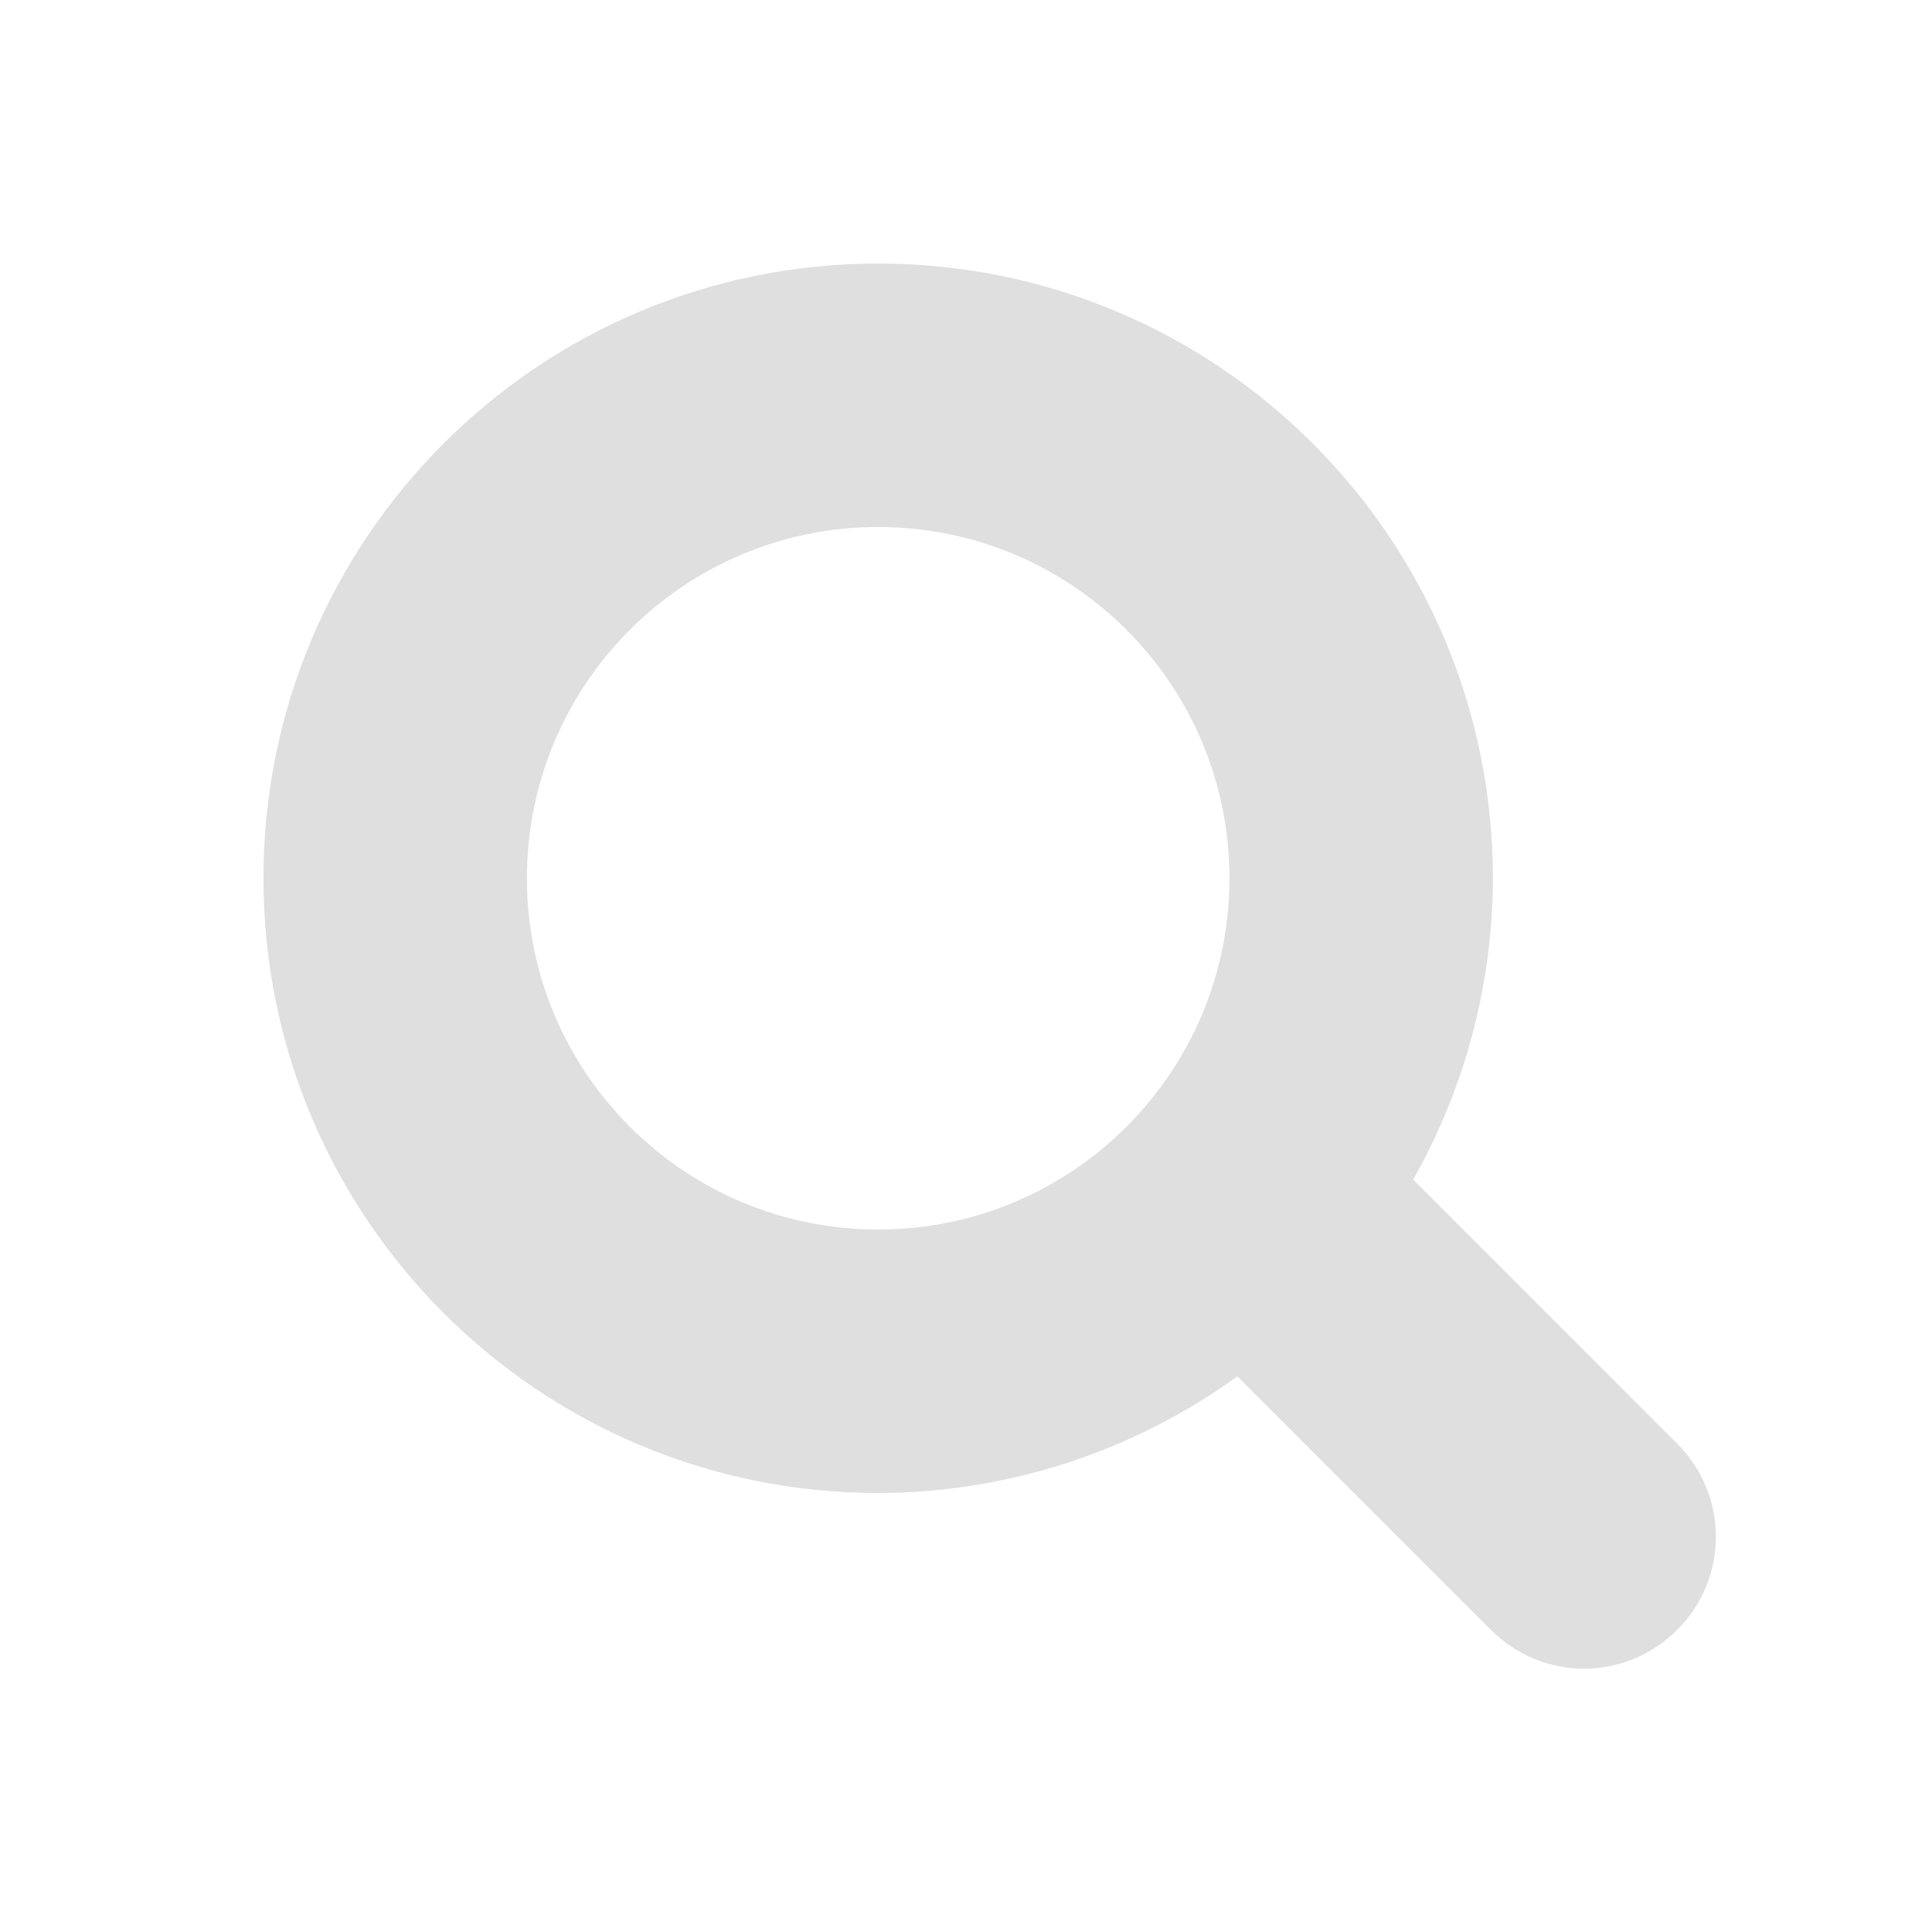
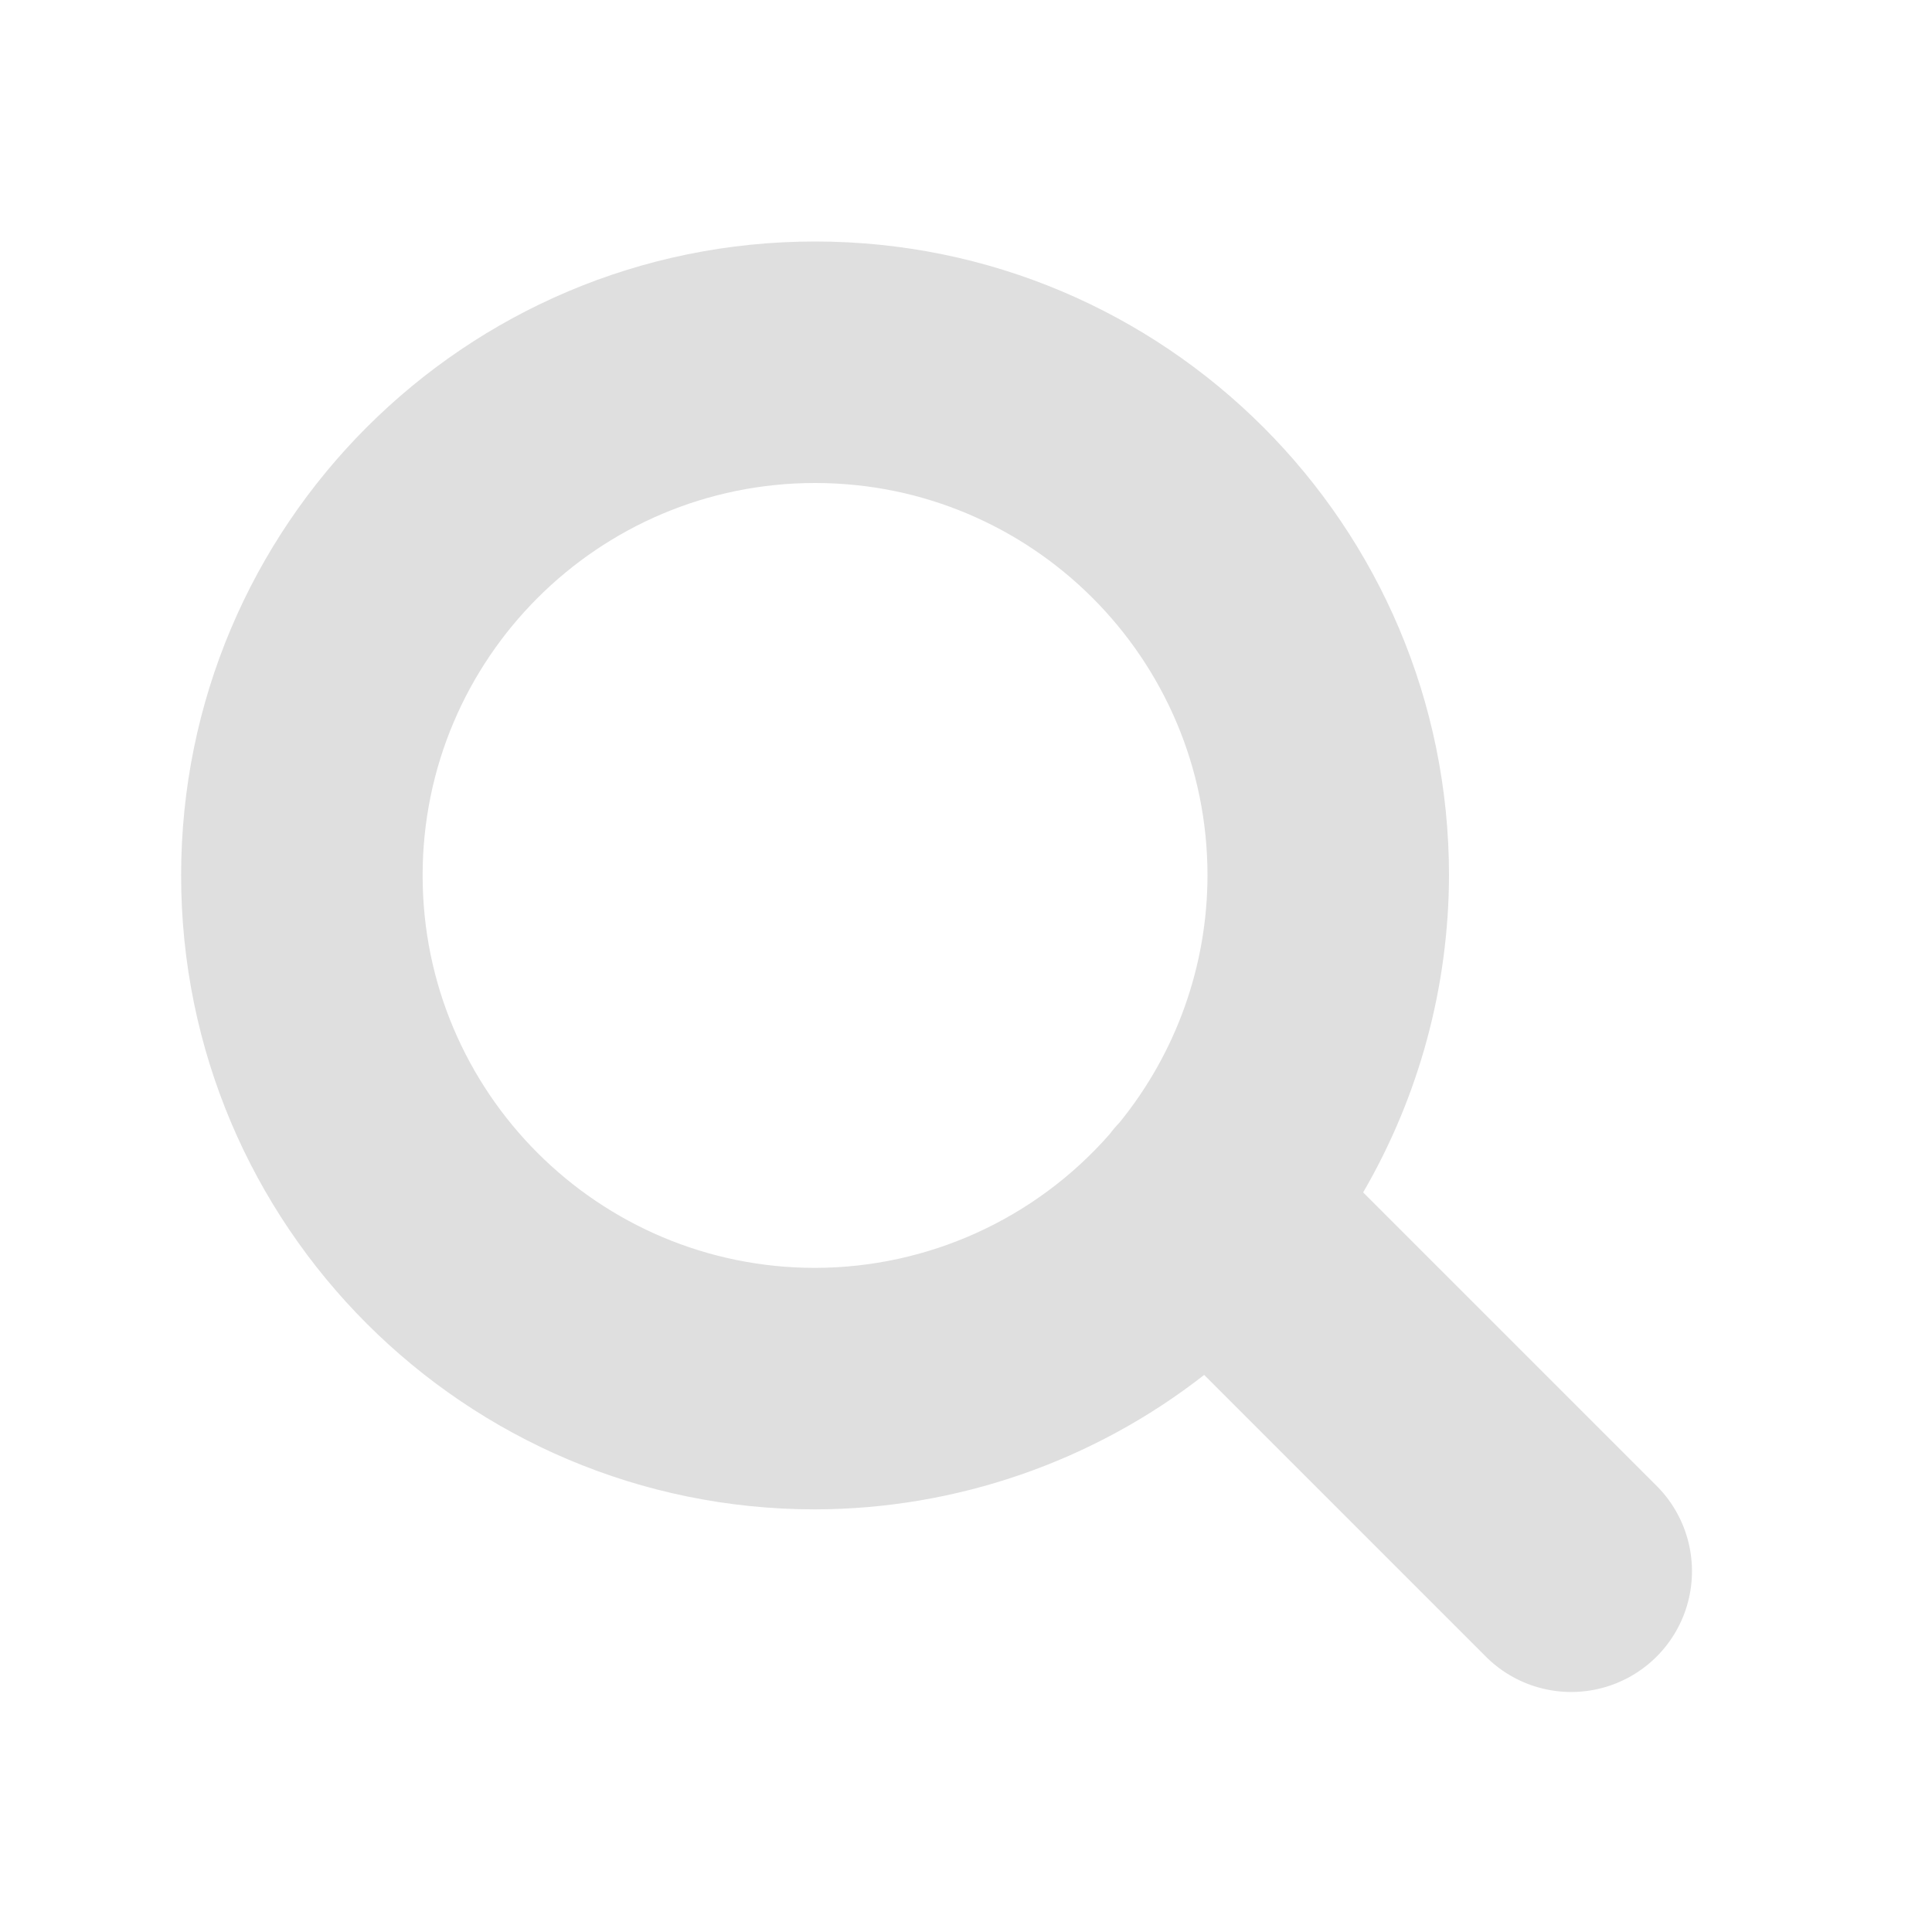
- <svg xmlns="http://www.w3.org/2000/svg" xmlns:ns1="http://www.openswatchbook.org/uri/2009/osb" style="enable-background:new" id="22-22-svg26" width="22" height="22" version="1.1">
+ <svg xmlns="http://www.w3.org/2000/svg" xmlns:ns1="http://www.openswatchbook.org/uri/2009/osb" style="enable-background:new" id="22-22-svg26" width="32" height="32" version="1.1">
  <defs id="22-22-defs4">
    <linearGradient id="22-22-linearGradient5606" ns1:paint="solid">
      <stop id="22-22-stop5608" offset="0" style="stop-color:#000000" />
    </linearGradient>
  </defs>
-   <g id="22-22-nepomuk">
+   <g id="nepomuk">
+     <rect y="0" x="0" height="32" width="32" id="rect818" style="opacity:0;stroke-width:1.455" />
+     <path id="path835" d="M 13.5,4 A 10.5,10.5 0 0 0 3,14.5 10.5,10.5 0 0 0 13.5,25 10.5,10.5 0 0 0 19.945,22.773 l 4.641,4.641 a 2,2 0 1 0 2.828,-2.828 L 22.578,19.75 A 10.5,10.5 0 0 0 24,14.5 10.5,10.5 0 0 0 13.5,4 Z m 0,4 A 6.5,6.5 0 0 1 20,14.5 6.5,6.5 0 0 1 18.545,18.59 2,2 0 0 0 18.381,18.783 6.5,6.5 0 0 1 13.5,21 6.5,6.5 0 0 1 7,14.5 6.5,6.5 0 0 1 13.5,8 Z" style="opacity:1;fill:#dfdfdf;fill-opacity:1;fill-rule:nonzero;stroke:none;stroke-width:8.198;stroke-linecap:round;stroke-linejoin:round;stroke-miterlimit:4;stroke-dasharray:none;stroke-opacity:1" />
+   </g>
+   <g id="22-22-nepomuk" transform="translate(32,10)">
    <rect style="opacity:0" id="22-22-rect6" width="22" height="22" x="0" y="0" />
    <path style="fill:#dfdfdf" id="22-22-path8" d="m 10,3.001 a 7,7 0 0 0 -7,7 7,7 0 0 0 7,7 7,7 0 0 0 4.09,-1.328 l 2.887,2.887 c 0.588,0.588 1.533,0.588 2.121,0 0.588,-0.588 0.588,-1.533 0,-2.121 L 16.092,13.432 A 7,7 0 0 0 17,10.001 a 7,7 0 0 0 -7,-7 z m 0,3 a 4,4 0 0 1 4,4 4,4 0 0 1 -4,4 4,4 0 0 1 -4,-4 4,4 0 0 1 4,-4 z" />
  </g>
</svg>
